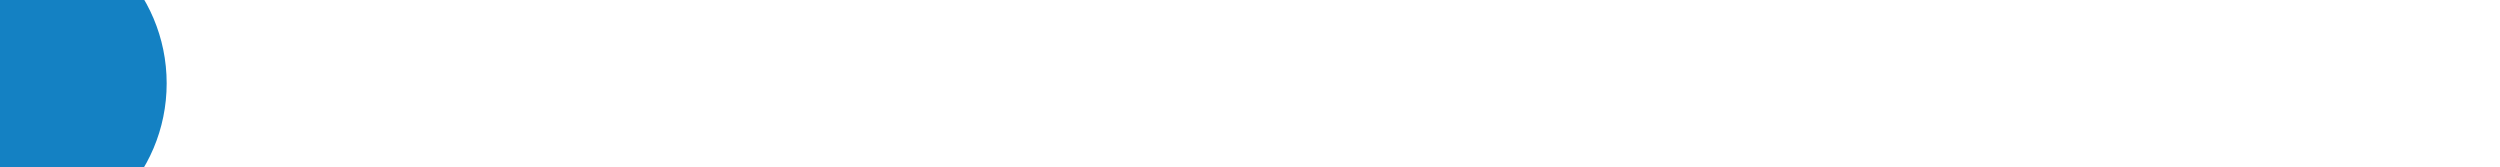
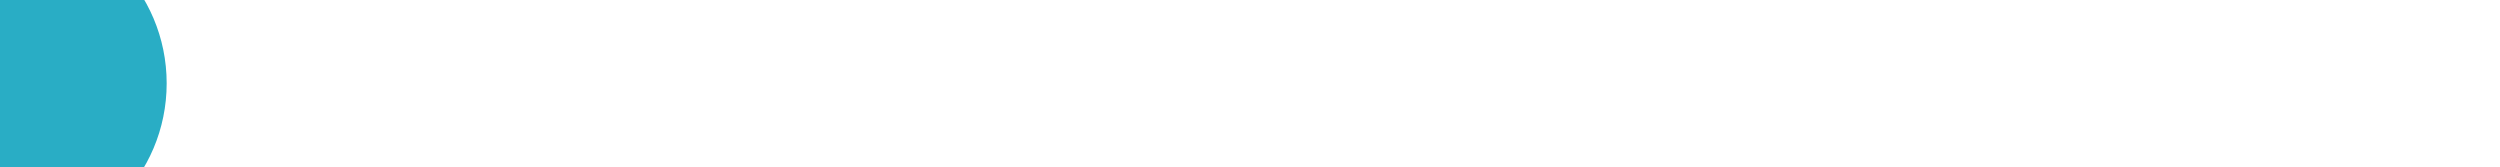
<svg xmlns="http://www.w3.org/2000/svg" version="1.1" id="pagesloading" x="0px" y="0px" viewBox="-298 396 15 1" style="enable-background:new -298 396 15 1;" xml:space="preserve">
  <style type="text/css">
- 	.st0{fill:#1481c3;}
+ 	.st0{fill:#29adc5;}
</style>
  <circle class="st0" cx="-298" cy="396.5" r="1">
    <animate fill="remove" attributeName="r" dur="1.2s" repeatCount="indefinite" from="11" to="0" begin="0.2s" restart="always" additive="replace" calcMode="linear" accumulate="none">
	</animate>
    <animateTransform fill="remove" attributeName="transform" dur="1.2s" repeatCount="indefinite" begin="0" restart="always" additive="replace" calcMode="linear" accumulate="none" values="-35 0;2 0;17 0;20 0" type="translate">
	</animateTransform>
  </circle>
</svg>
